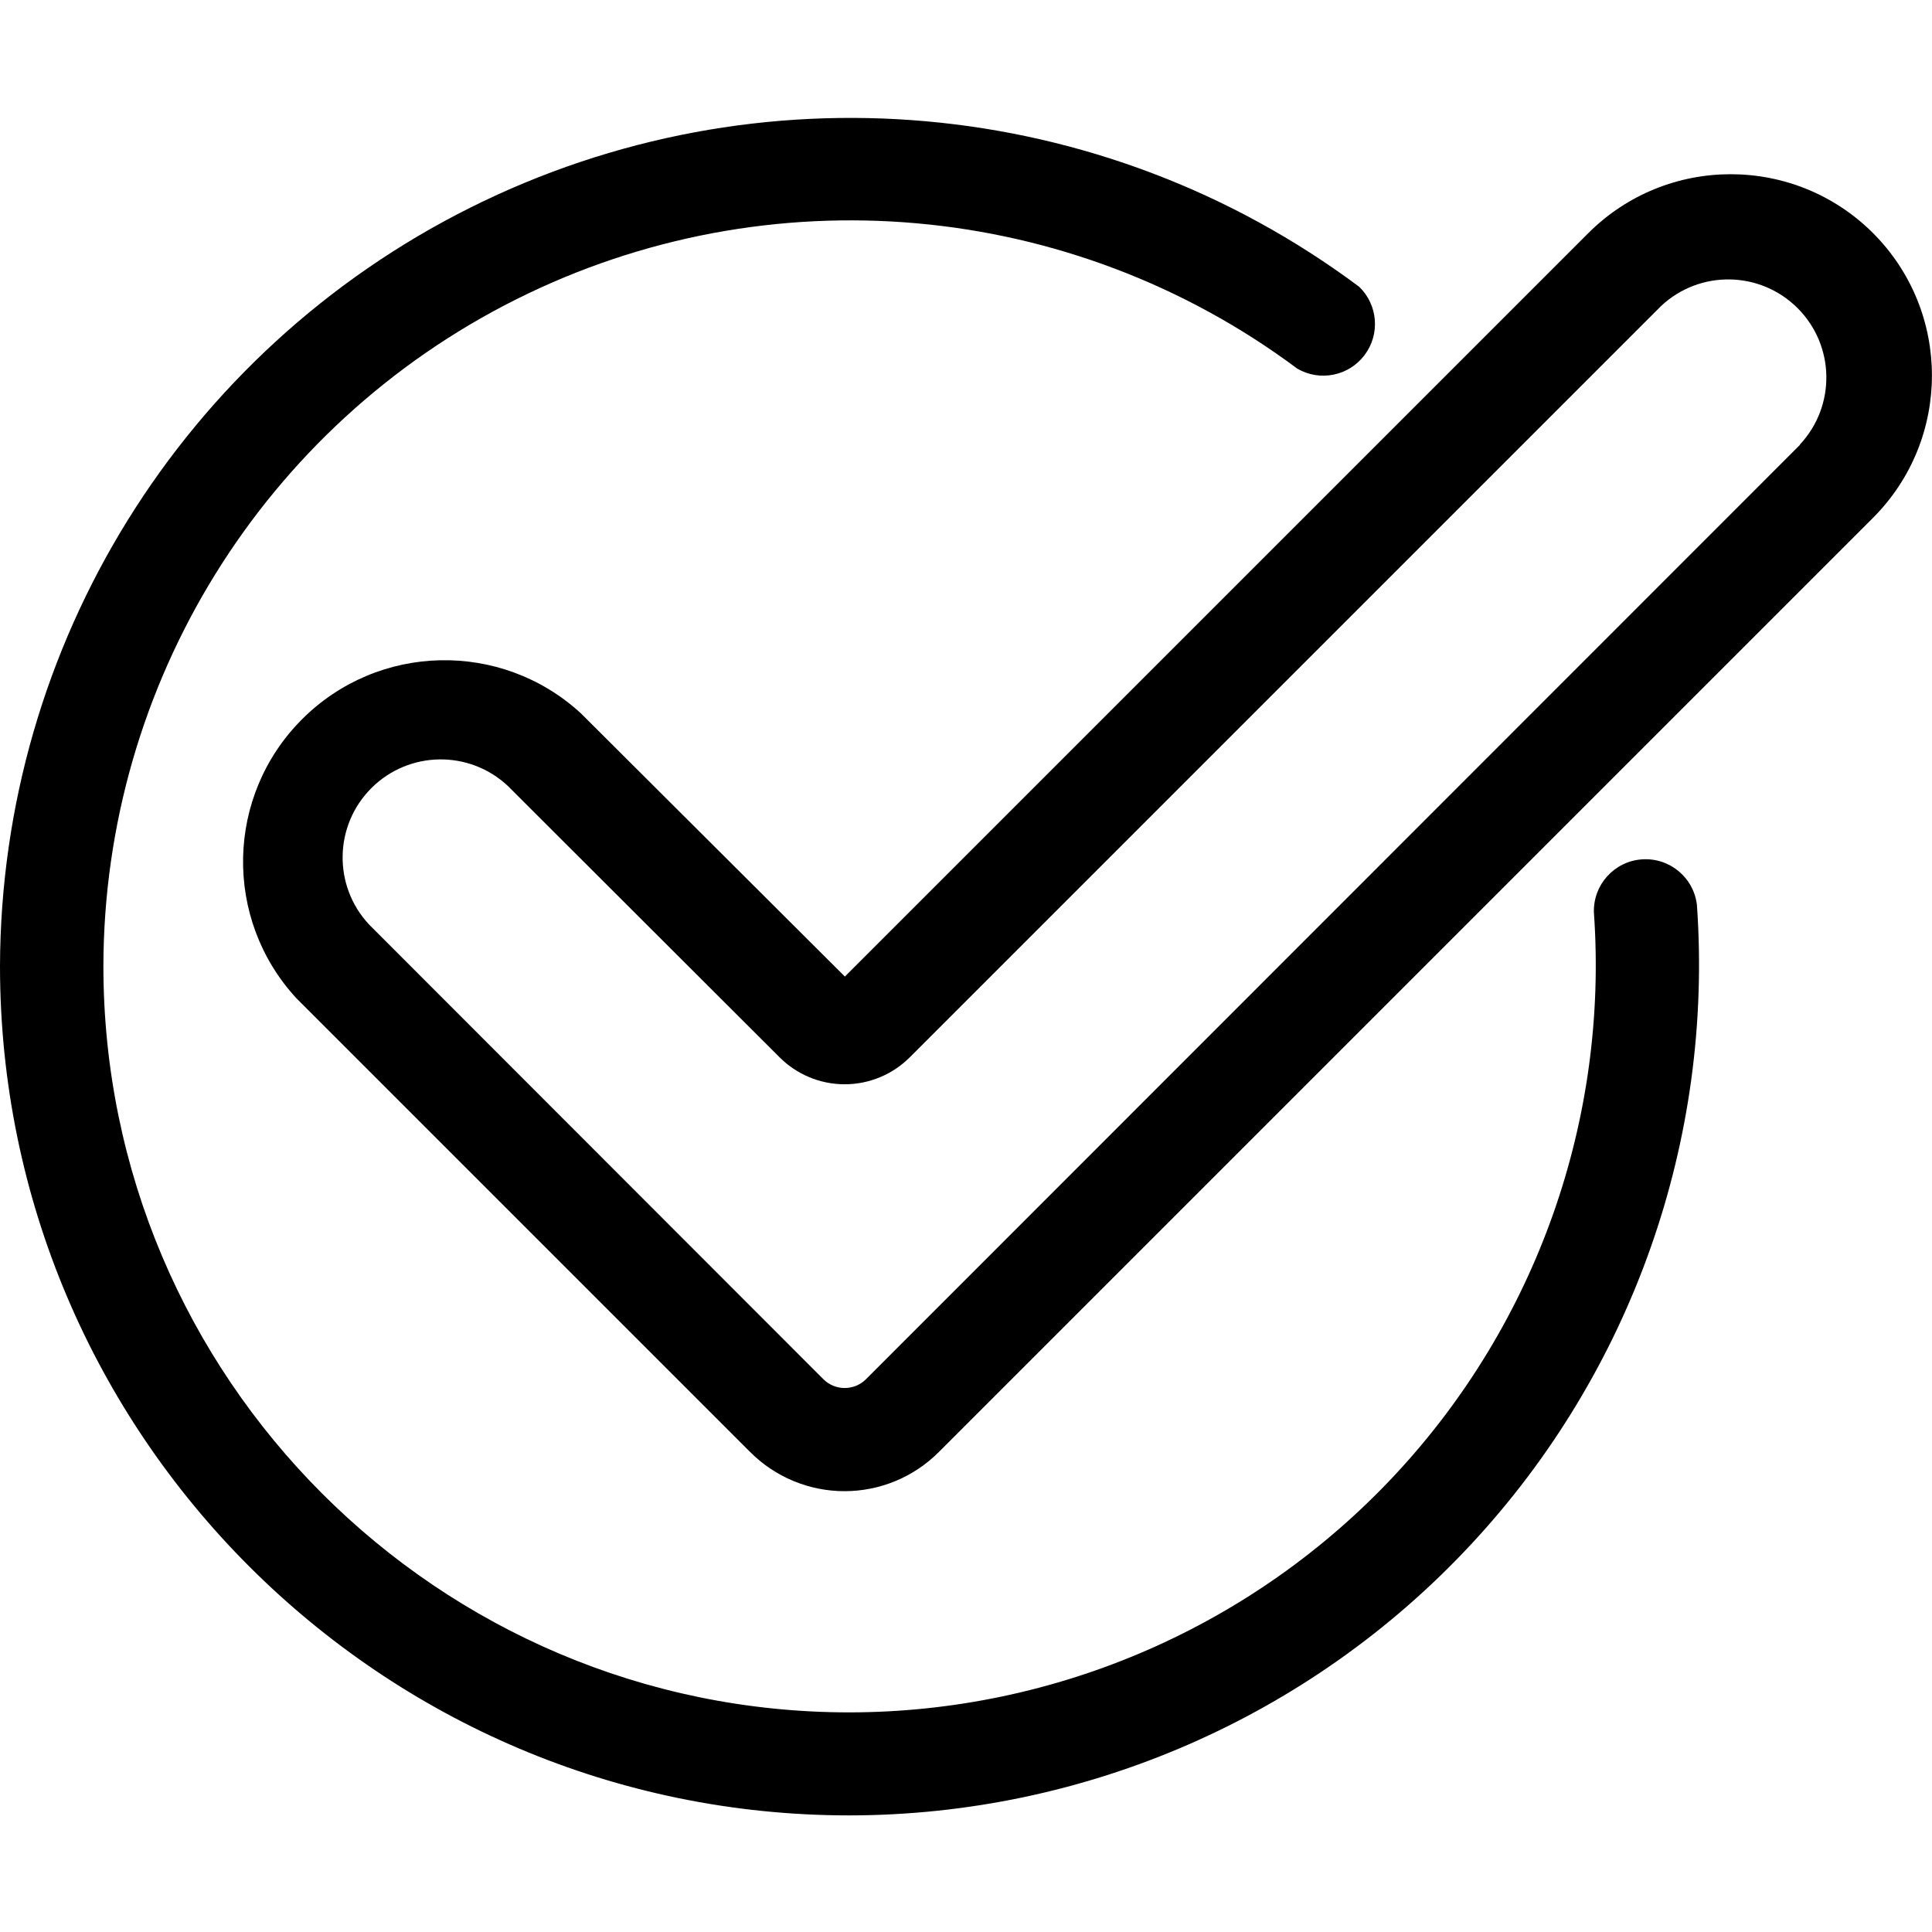
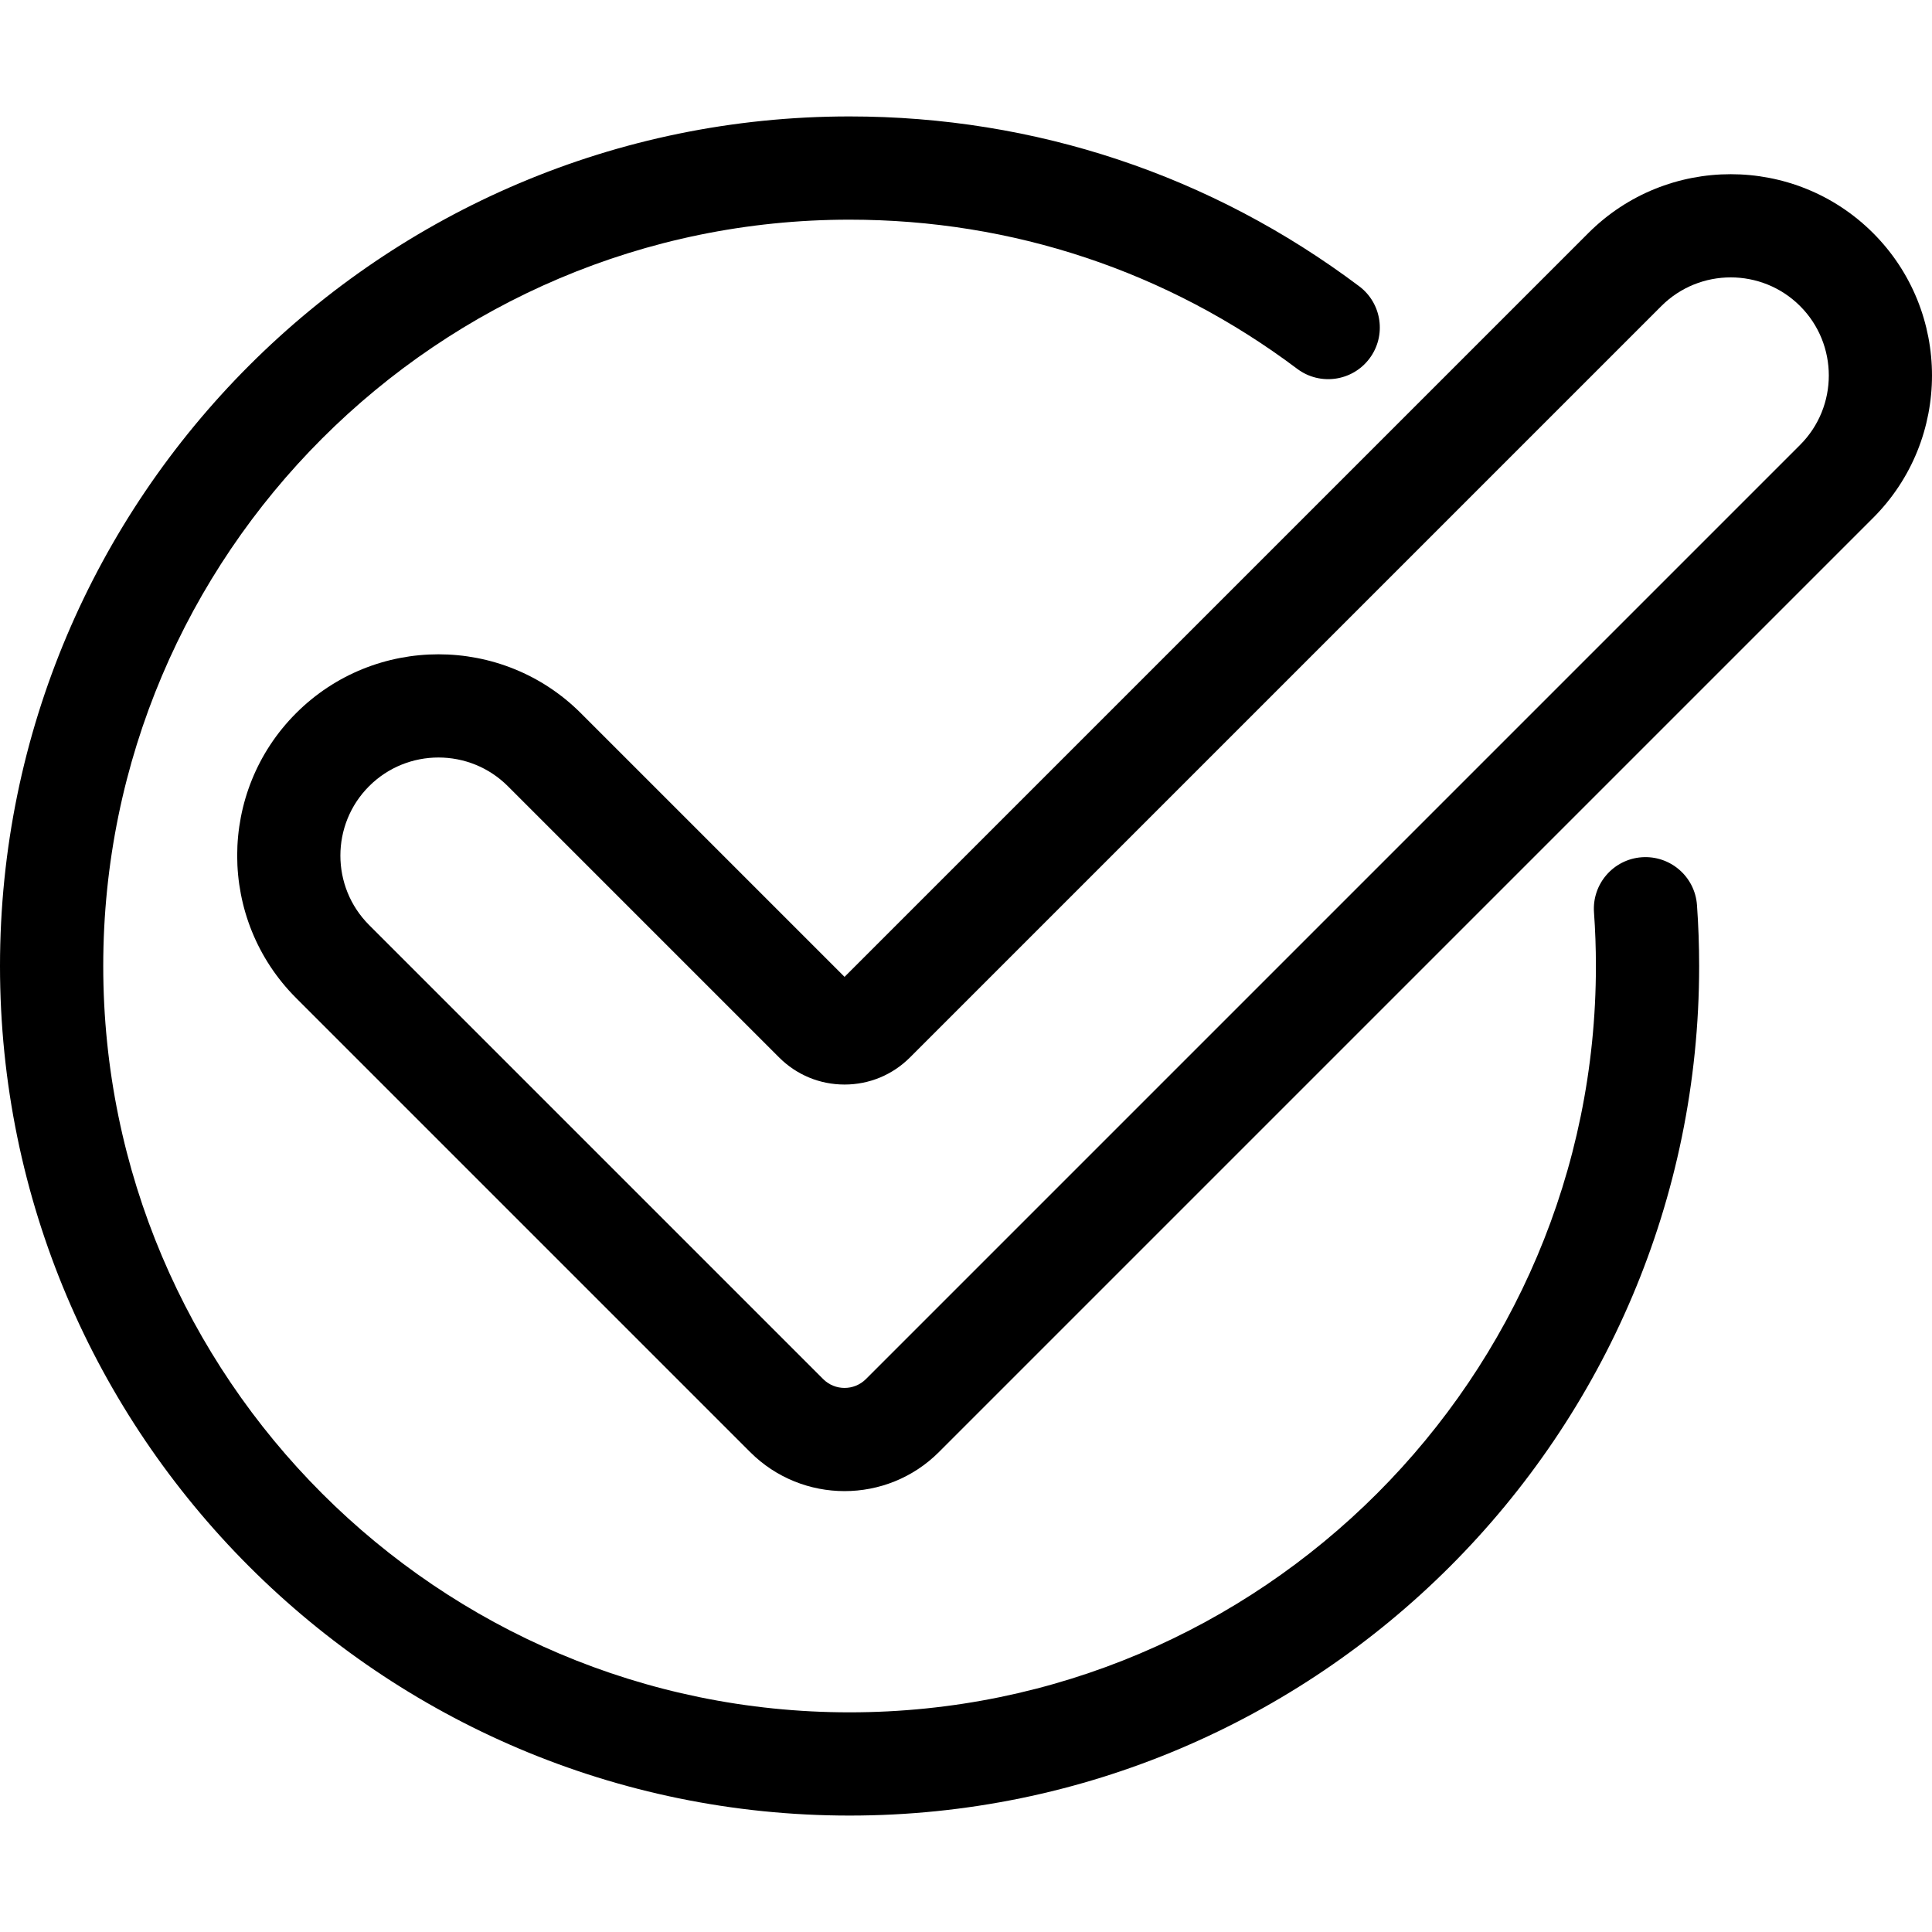
- <svg xmlns="http://www.w3.org/2000/svg" viewBox="0 0 512 512">
-   <path d="M449.7 239.8a13.7 13.7 0 00-27.3 2 198 198 0 01-197.3 212c-109 0-197.7-88.7-197.7-197.8A198 198 0 01343.8 97.7 13.7 13.7 0 00360.2 76 225.4 225.4 0 000 256c0 124.1 101 225.1 225.1 225.1a225.4 225.4 0 00224.6-241.3z" />
-   <path d="M496.4 61.8a53.4 53.4 0 00-75.5 0l-197 197-70-69.8a53.4 53.4 0 00-75.4 75.5l120.3 120.3a35.3 35.3 0 0050 0l247.6-247.6a53.4 53.4 0 000-75.4zM477 117.9L229.5 365.5a8 8 0 01-11.3 0L97.8 245a26 26 0 0136.8-36.7l71.9 71.8a24.4 24.4 0 0034.7 0l199-199a26 26 0 0136.8 36.7z" />
+ <svg xmlns="http://www.w3.org/2000/svg" version="1.1" id="Layer_1" x="0px" y="0px" viewBox="0 0 512 512" style="enable-background:new 0 0 512 512;" xml:space="preserve">
+   <g>
+     <g>
+       <path d="M449.716,239.842c-0.543-7.535-7.082-13.191-14.628-12.661c-7.536,0.543-13.204,7.092-12.662,14.628    c0.337,4.655,0.506,9.431,0.506,14.191c0,109.061-88.726,197.787-197.786,197.787C116.086,453.787,27.36,365.06,27.36,256    S116.086,58.214,225.147,58.214c43.191,0,84.21,13.668,118.62,39.525c6.041,4.538,14.615,3.321,19.154-2.718    c4.54-6.04,3.323-14.616-2.717-19.154c-39.189-29.447-85.891-45.012-135.058-45.012C101.001,30.854,0,131.855,0,256    s101.001,225.145,225.147,225.145S450.292,380.146,450.292,256C450.292,250.586,450.097,245.15,449.716,239.842z" />
+     </g>
+   </g>
+   <g>
+     <g>
+       <path d="M496.395,61.77c-20.808-20.807-54.666-20.807-75.474,0l-197.11,197.108l-69.874-69.875    c-20.808-20.807-54.666-20.807-75.474,0c-20.808,20.808-20.808,54.666,0,75.474l120.341,120.341    c6.895,6.895,15.951,10.342,25.007,10.342c9.057,0,18.113-3.447,25.008-10.342l247.576-247.576    C517.201,116.435,517.201,82.579,496.395,61.77z M477.049,117.897L229.472,365.475c-3.12,3.12-8.2,3.12-11.32,0L97.811,245.133    c-10.141-10.141-10.141-26.64,0-36.781c5.07-5.072,11.729-7.606,18.39-7.606s13.321,2.535,18.39,7.606l71.882,71.882    c4.632,4.631,10.791,7.181,17.339,7.181c6.551,0,12.71-2.551,17.341-7.182L440.268,81.116c10.138-10.141,26.64-10.141,36.781,0    C487.189,91.257,487.189,107.756,477.049,117.897z" />
+     </g>
+   </g>
+   <g>
+ </g>
+   <g>
+ </g>
+   <g>
+ </g>
+   <g>
+ </g>
+   <g>
+ </g>
+   <g>
+ </g>
+   <g>
+ </g>
+   <g>
+ </g>
+   <g>
+ </g>
+   <g>
+ </g>
+   <g>
+ </g>
+   <g>
+ </g>
+   <g>
+ </g>
+   <g>
+ </g>
+   <g>
+ </g>
</svg>
